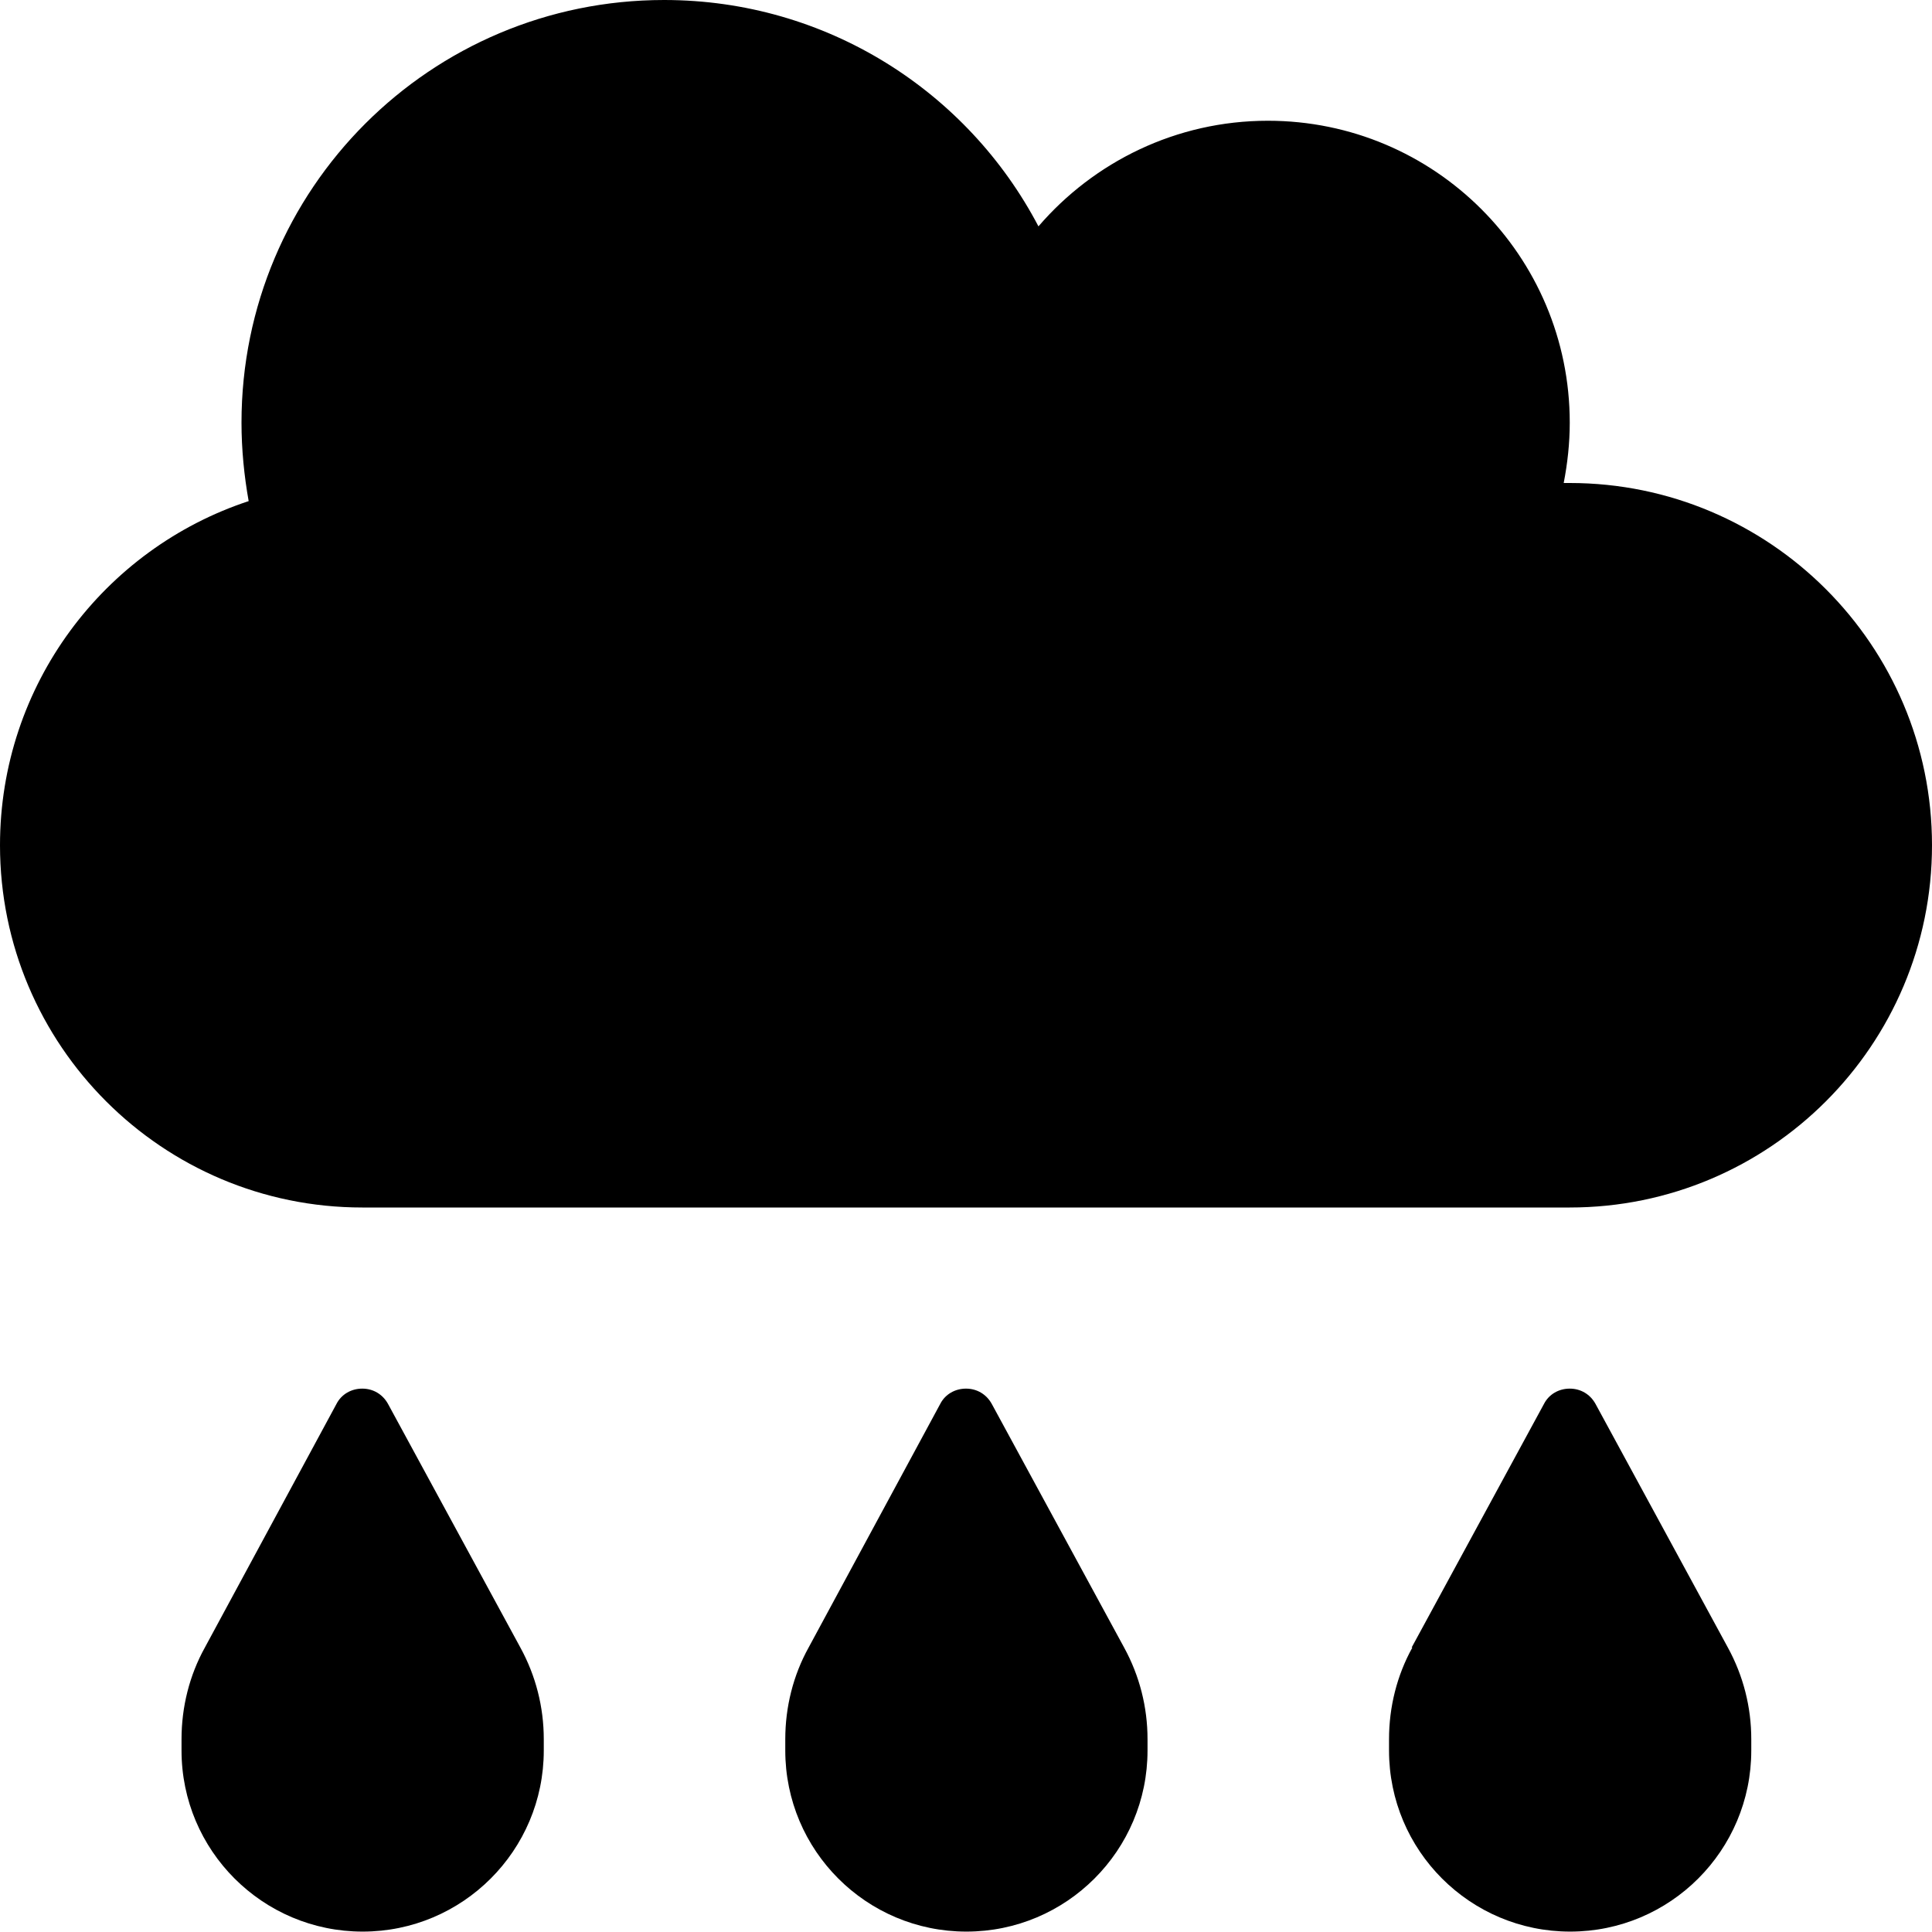
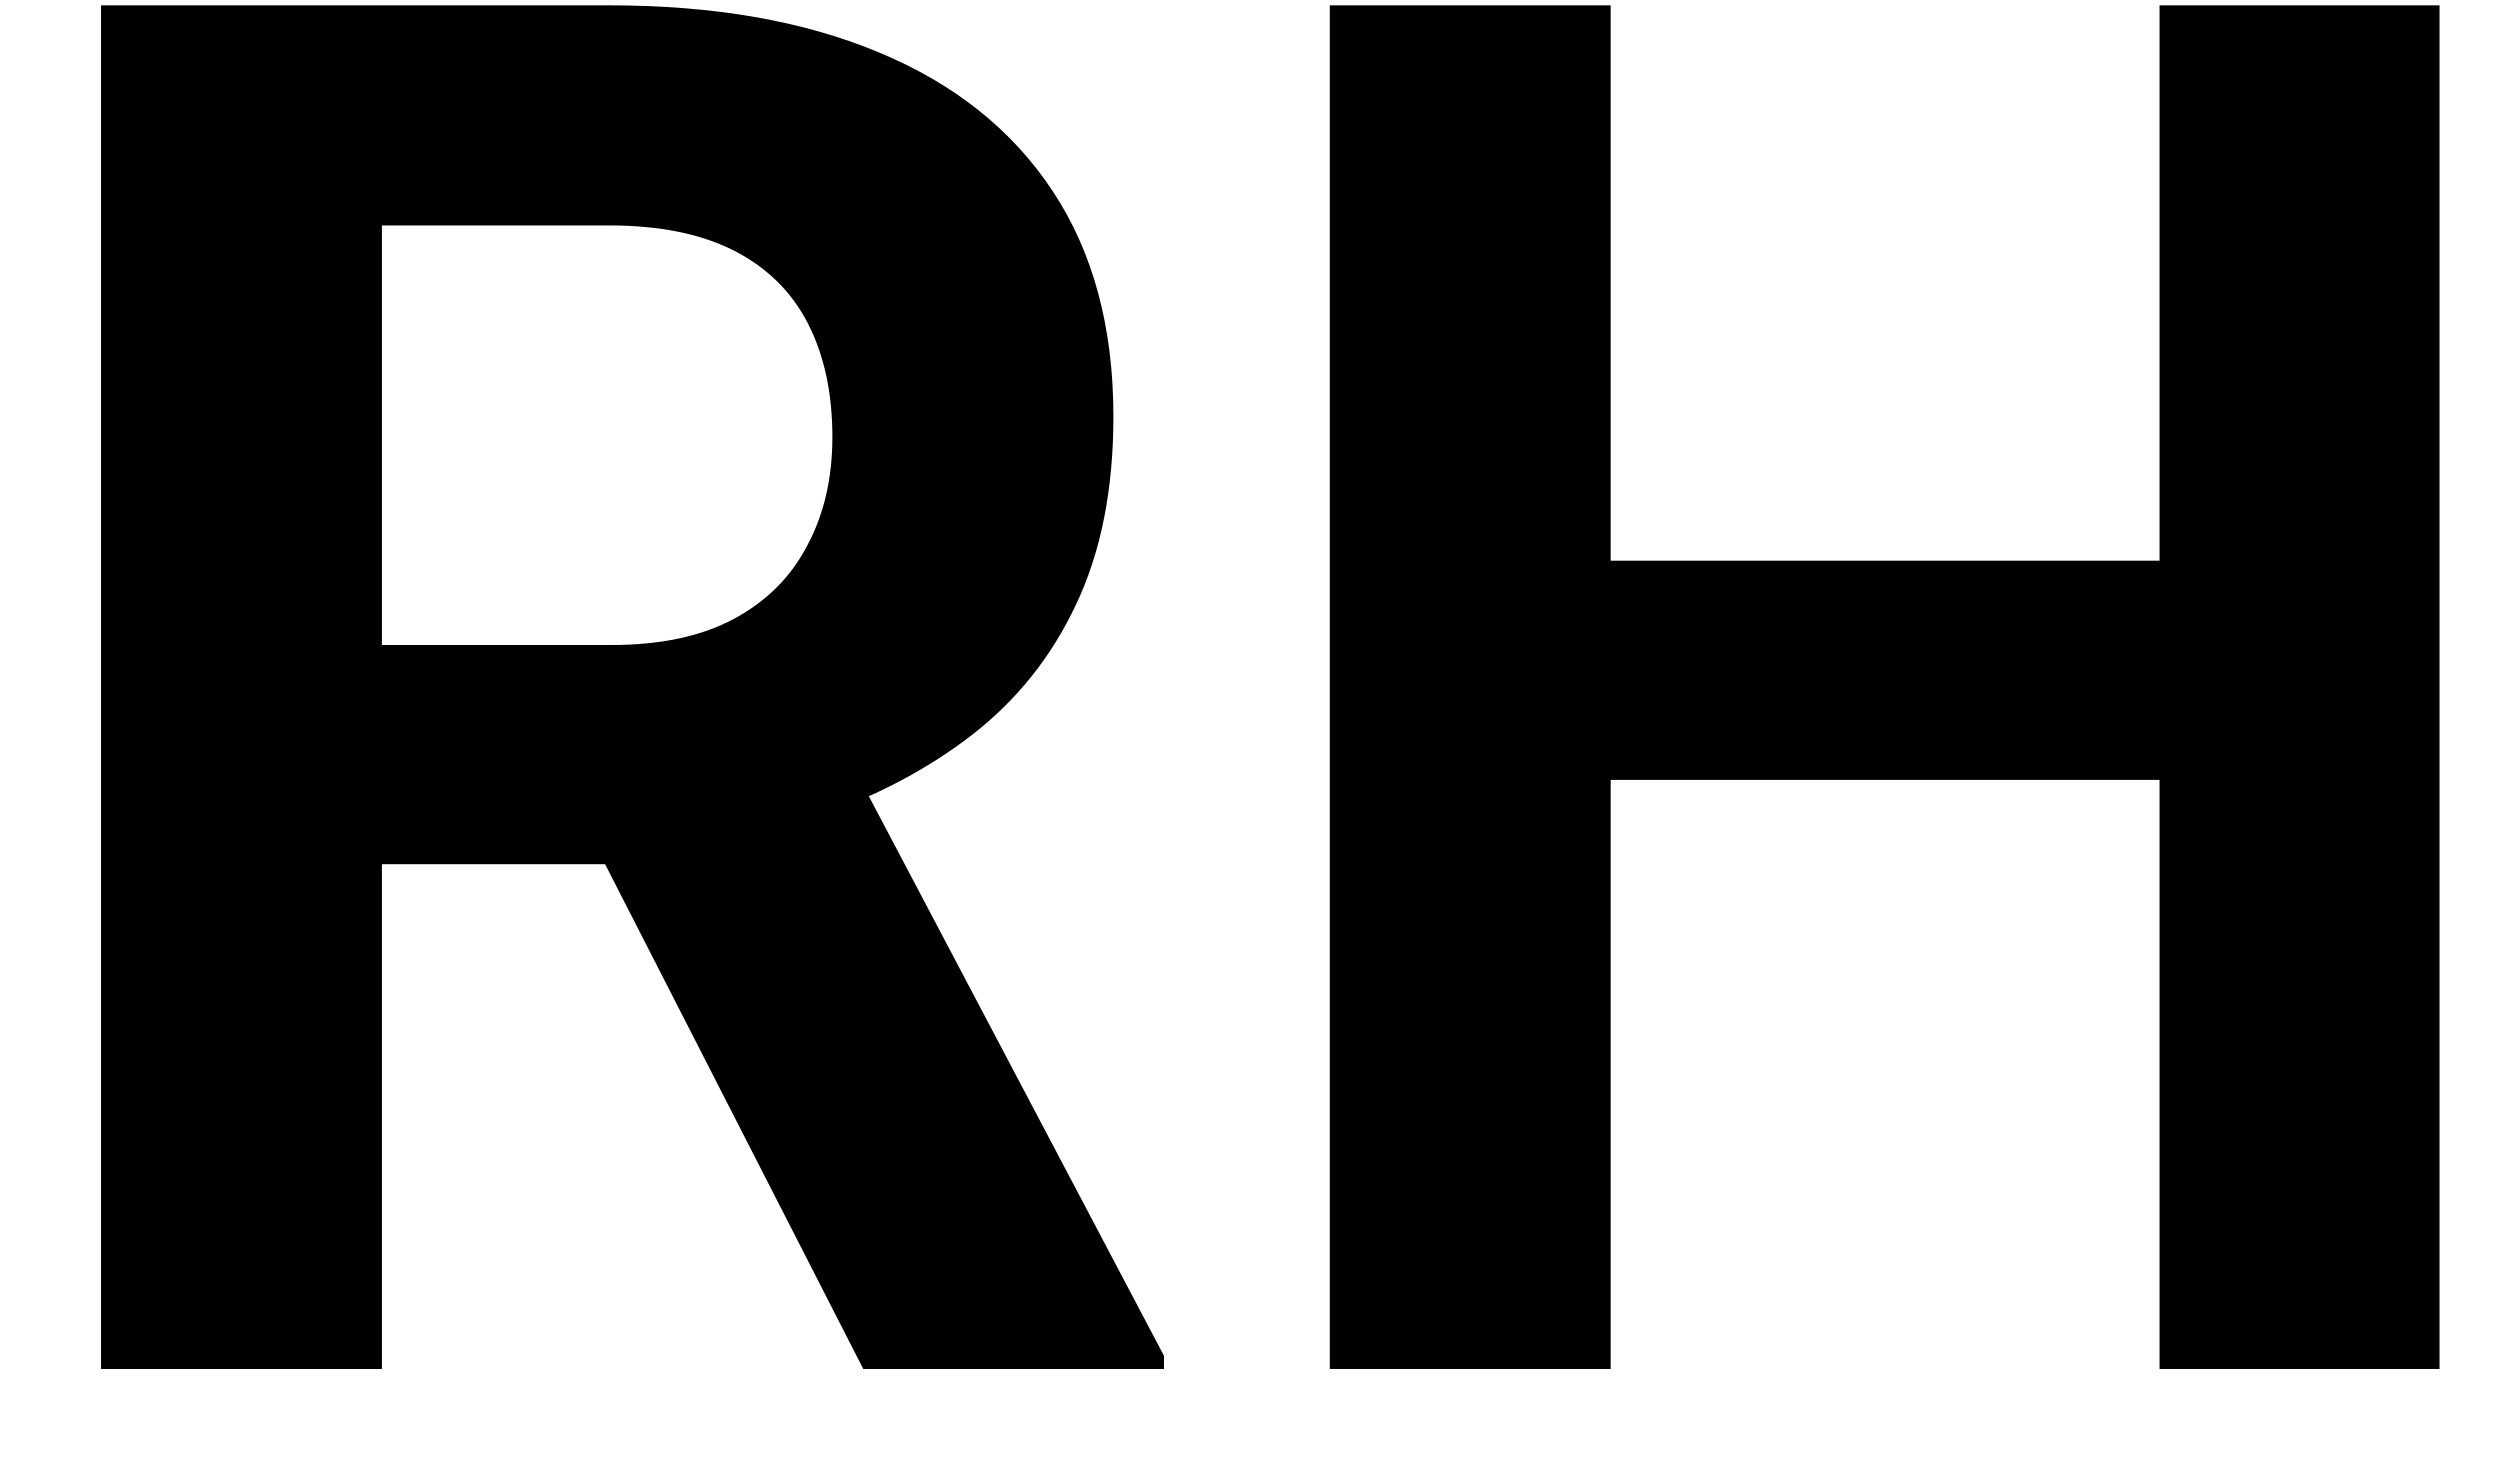
- <svg xmlns="http://www.w3.org/2000/svg" width="24" height="24" viewBox="0 0 24 24" fill="none">
-   <path d="M4.5 15C2.016 15 0 12.984 0 10.5C0 8.508 1.294 6.816 3.089 6.225C3.033 5.911 3 5.583 3 5.25C3 2.348 5.348 0 8.25 0C10.27 0 12.023 1.139 12.9 2.812C13.589 2.011 14.611 1.5 15.75 1.5C17.822 1.5 19.5 3.178 19.5 5.25C19.5 5.508 19.472 5.756 19.425 6C19.448 6 19.477 6 19.5 6C21.984 6 24 8.016 24 10.5C24 12.984 21.984 15 19.5 15H4.5ZM4.181 17.438C4.242 17.32 4.364 17.25 4.5 17.25C4.636 17.25 4.753 17.32 4.819 17.438L6.464 20.466C6.656 20.817 6.755 21.206 6.755 21.605V21.745C6.755 22.988 5.747 23.995 4.505 23.995C3.263 23.995 2.255 22.988 2.255 21.745V21.605C2.255 21.206 2.353 20.812 2.545 20.466L4.181 17.438ZM11.681 17.438C11.742 17.32 11.864 17.25 12 17.25C12.136 17.25 12.253 17.32 12.319 17.438L13.964 20.466C14.156 20.817 14.255 21.206 14.255 21.605V21.745C14.255 22.988 13.247 23.995 12.005 23.995C10.762 23.995 9.755 22.988 9.755 21.745V21.605C9.755 21.206 9.853 20.812 10.045 20.466L11.681 17.438ZM17.536 20.466L19.181 17.438C19.242 17.32 19.364 17.25 19.5 17.25C19.636 17.25 19.753 17.32 19.819 17.438L21.464 20.466C21.656 20.817 21.755 21.206 21.755 21.605V21.745C21.755 22.988 20.747 23.995 19.505 23.995C18.262 23.995 17.255 22.988 17.255 21.745V21.605C17.255 21.206 17.353 20.812 17.545 20.466H17.536Z" fill="black" />
+ <svg xmlns="http://www.w3.org/2000/svg" width="22" height="13" viewBox="0 0 22 13" fill="none">
+   <path d="M0.889 0.047H5.364C6.282 0.047 7.07 0.184 7.729 0.459C8.394 0.734 8.905 1.14 9.262 1.679C9.619 2.217 9.798 2.879 9.798 3.665C9.798 4.308 9.688 4.86 9.468 5.322C9.254 5.778 8.949 6.16 8.554 6.467C8.163 6.769 7.705 7.011 7.177 7.192L6.394 7.605H2.504L2.488 5.676H5.38C5.814 5.676 6.174 5.599 6.46 5.445C6.746 5.291 6.96 5.077 7.103 4.802C7.251 4.528 7.325 4.209 7.325 3.846C7.325 3.462 7.254 3.129 7.111 2.849C6.968 2.569 6.751 2.355 6.46 2.206C6.169 2.058 5.804 1.984 5.364 1.984H3.361V12.047H0.889V0.047ZM7.597 12.047L4.861 6.698L7.474 6.681L10.243 11.931V12.047H7.597Z" fill="black" />
+   <path d="M19.705 4.934V6.863H13.441V4.934H19.705ZM14.174 0.047V12.047H11.702V0.047H14.174ZM21.468 0.047V12.047H19.004V0.047H21.468Z" fill="black" />
</svg>
